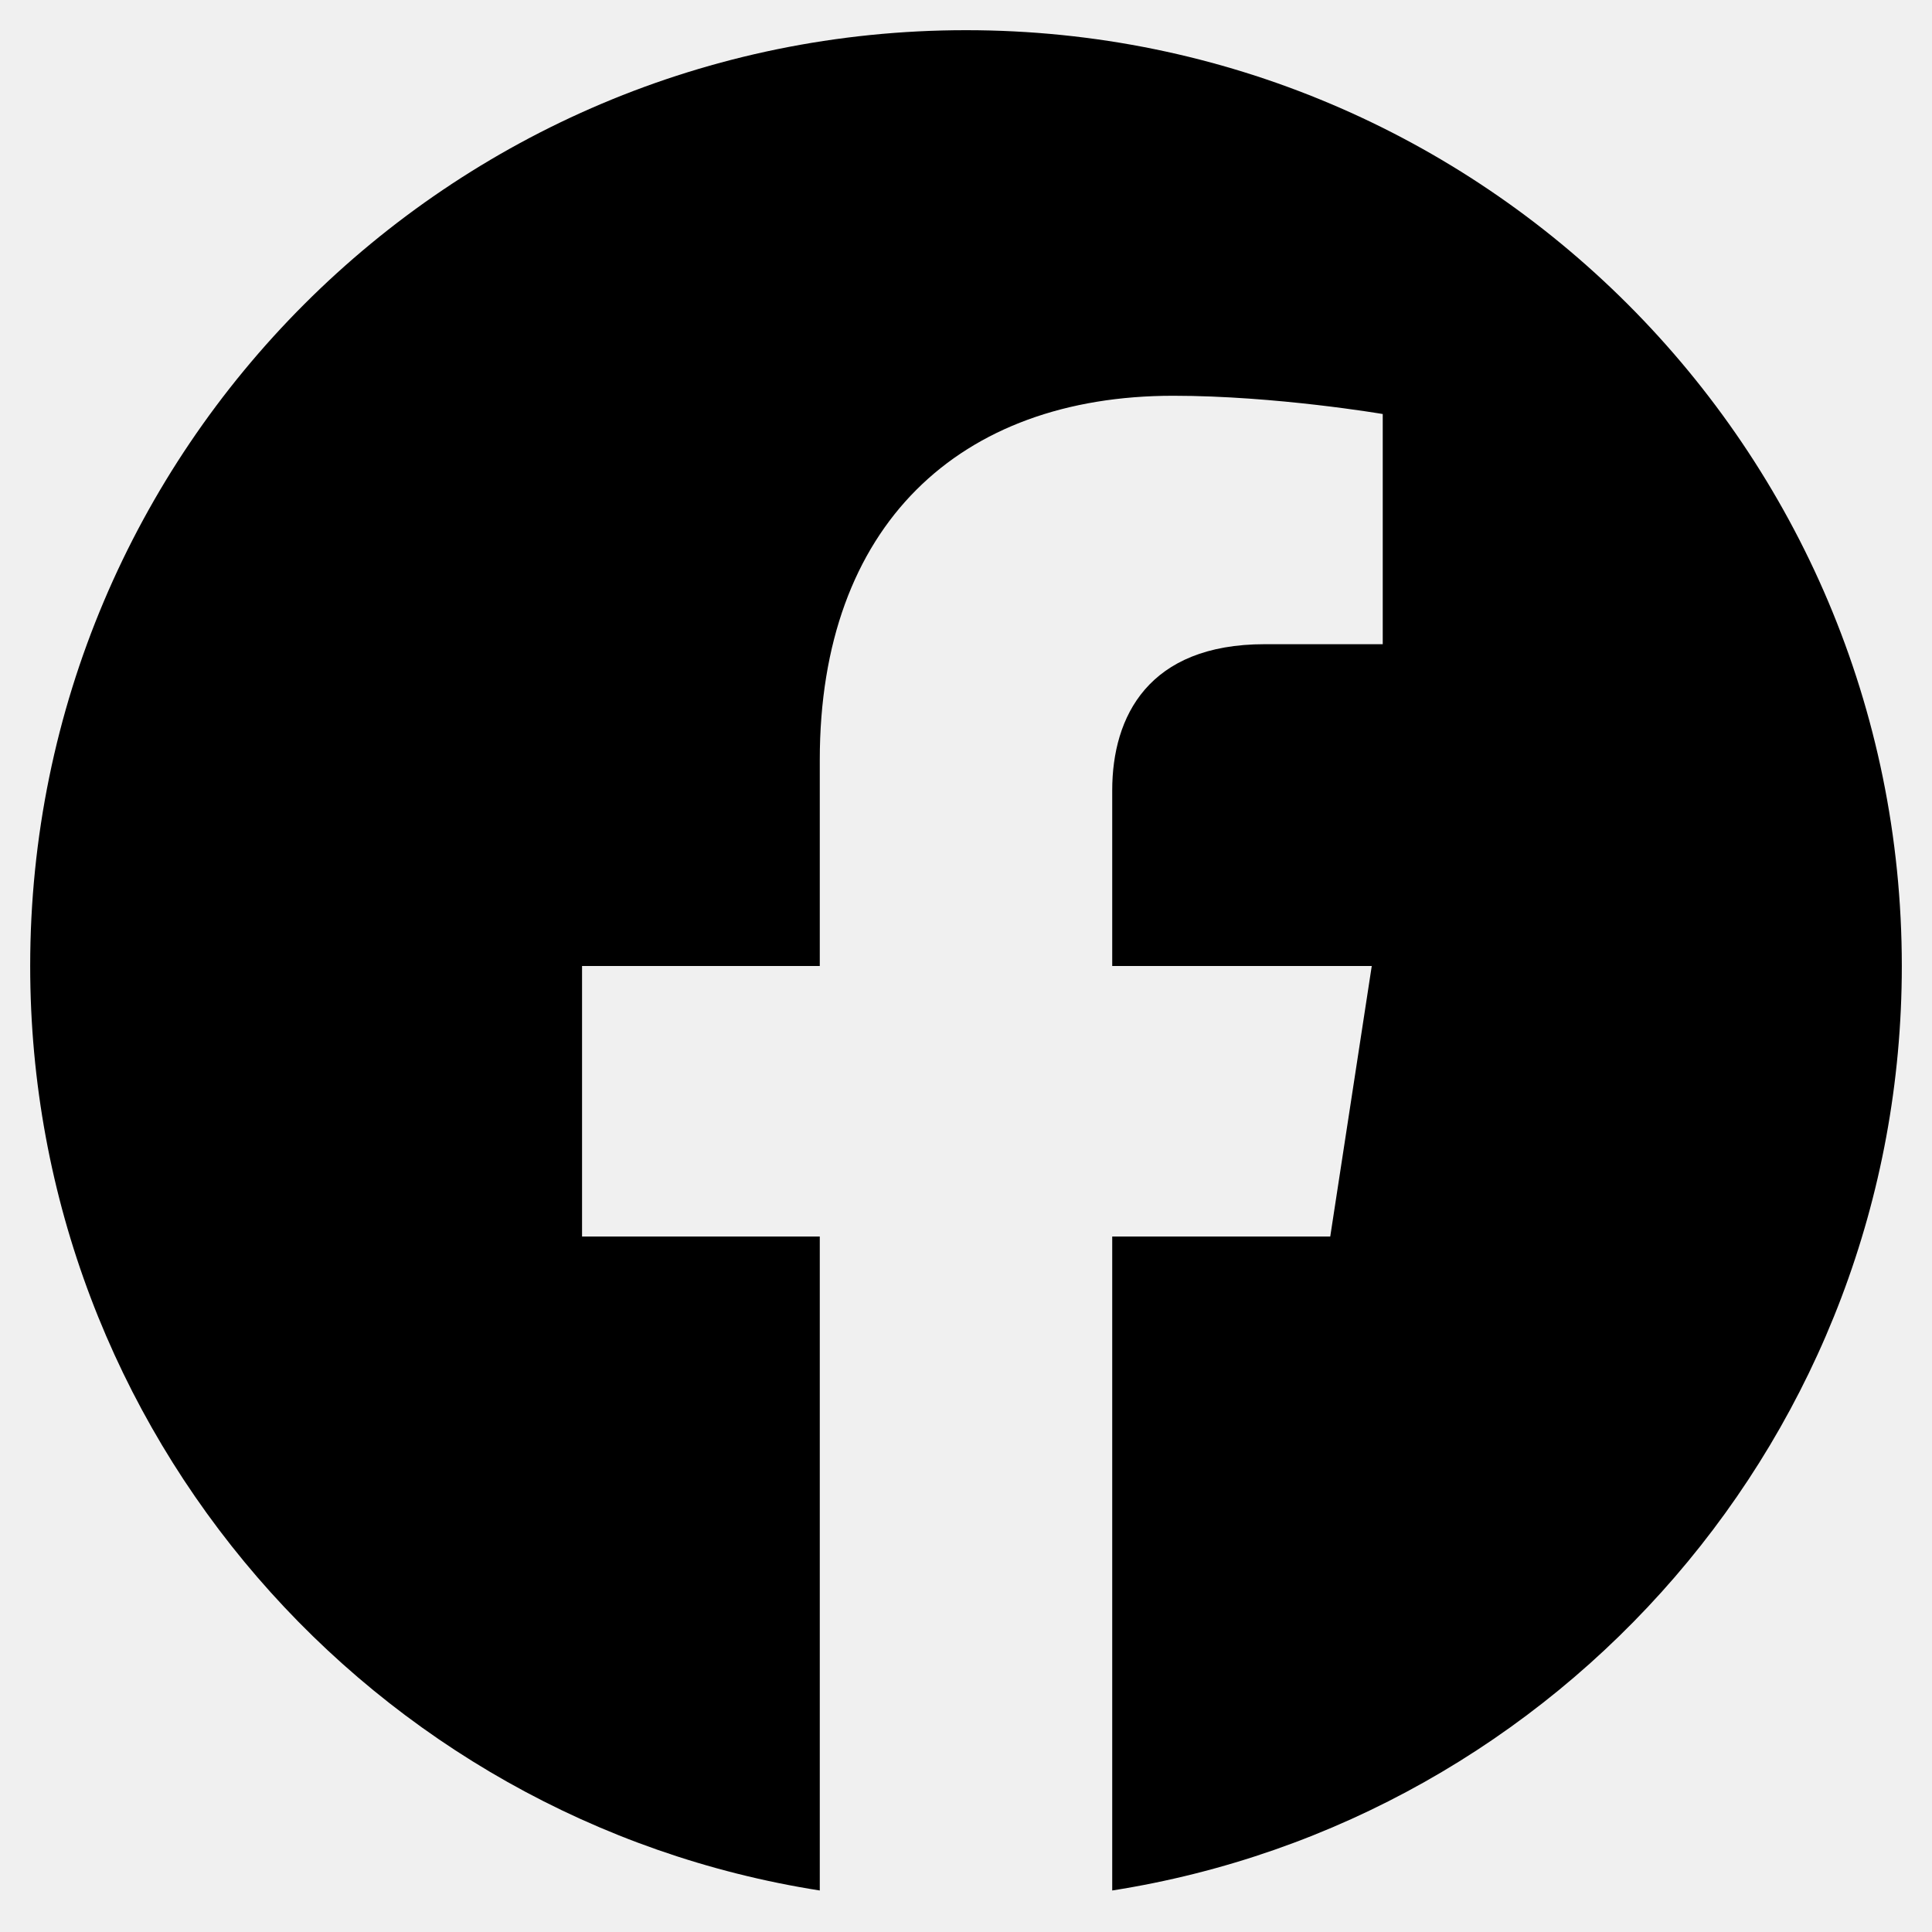
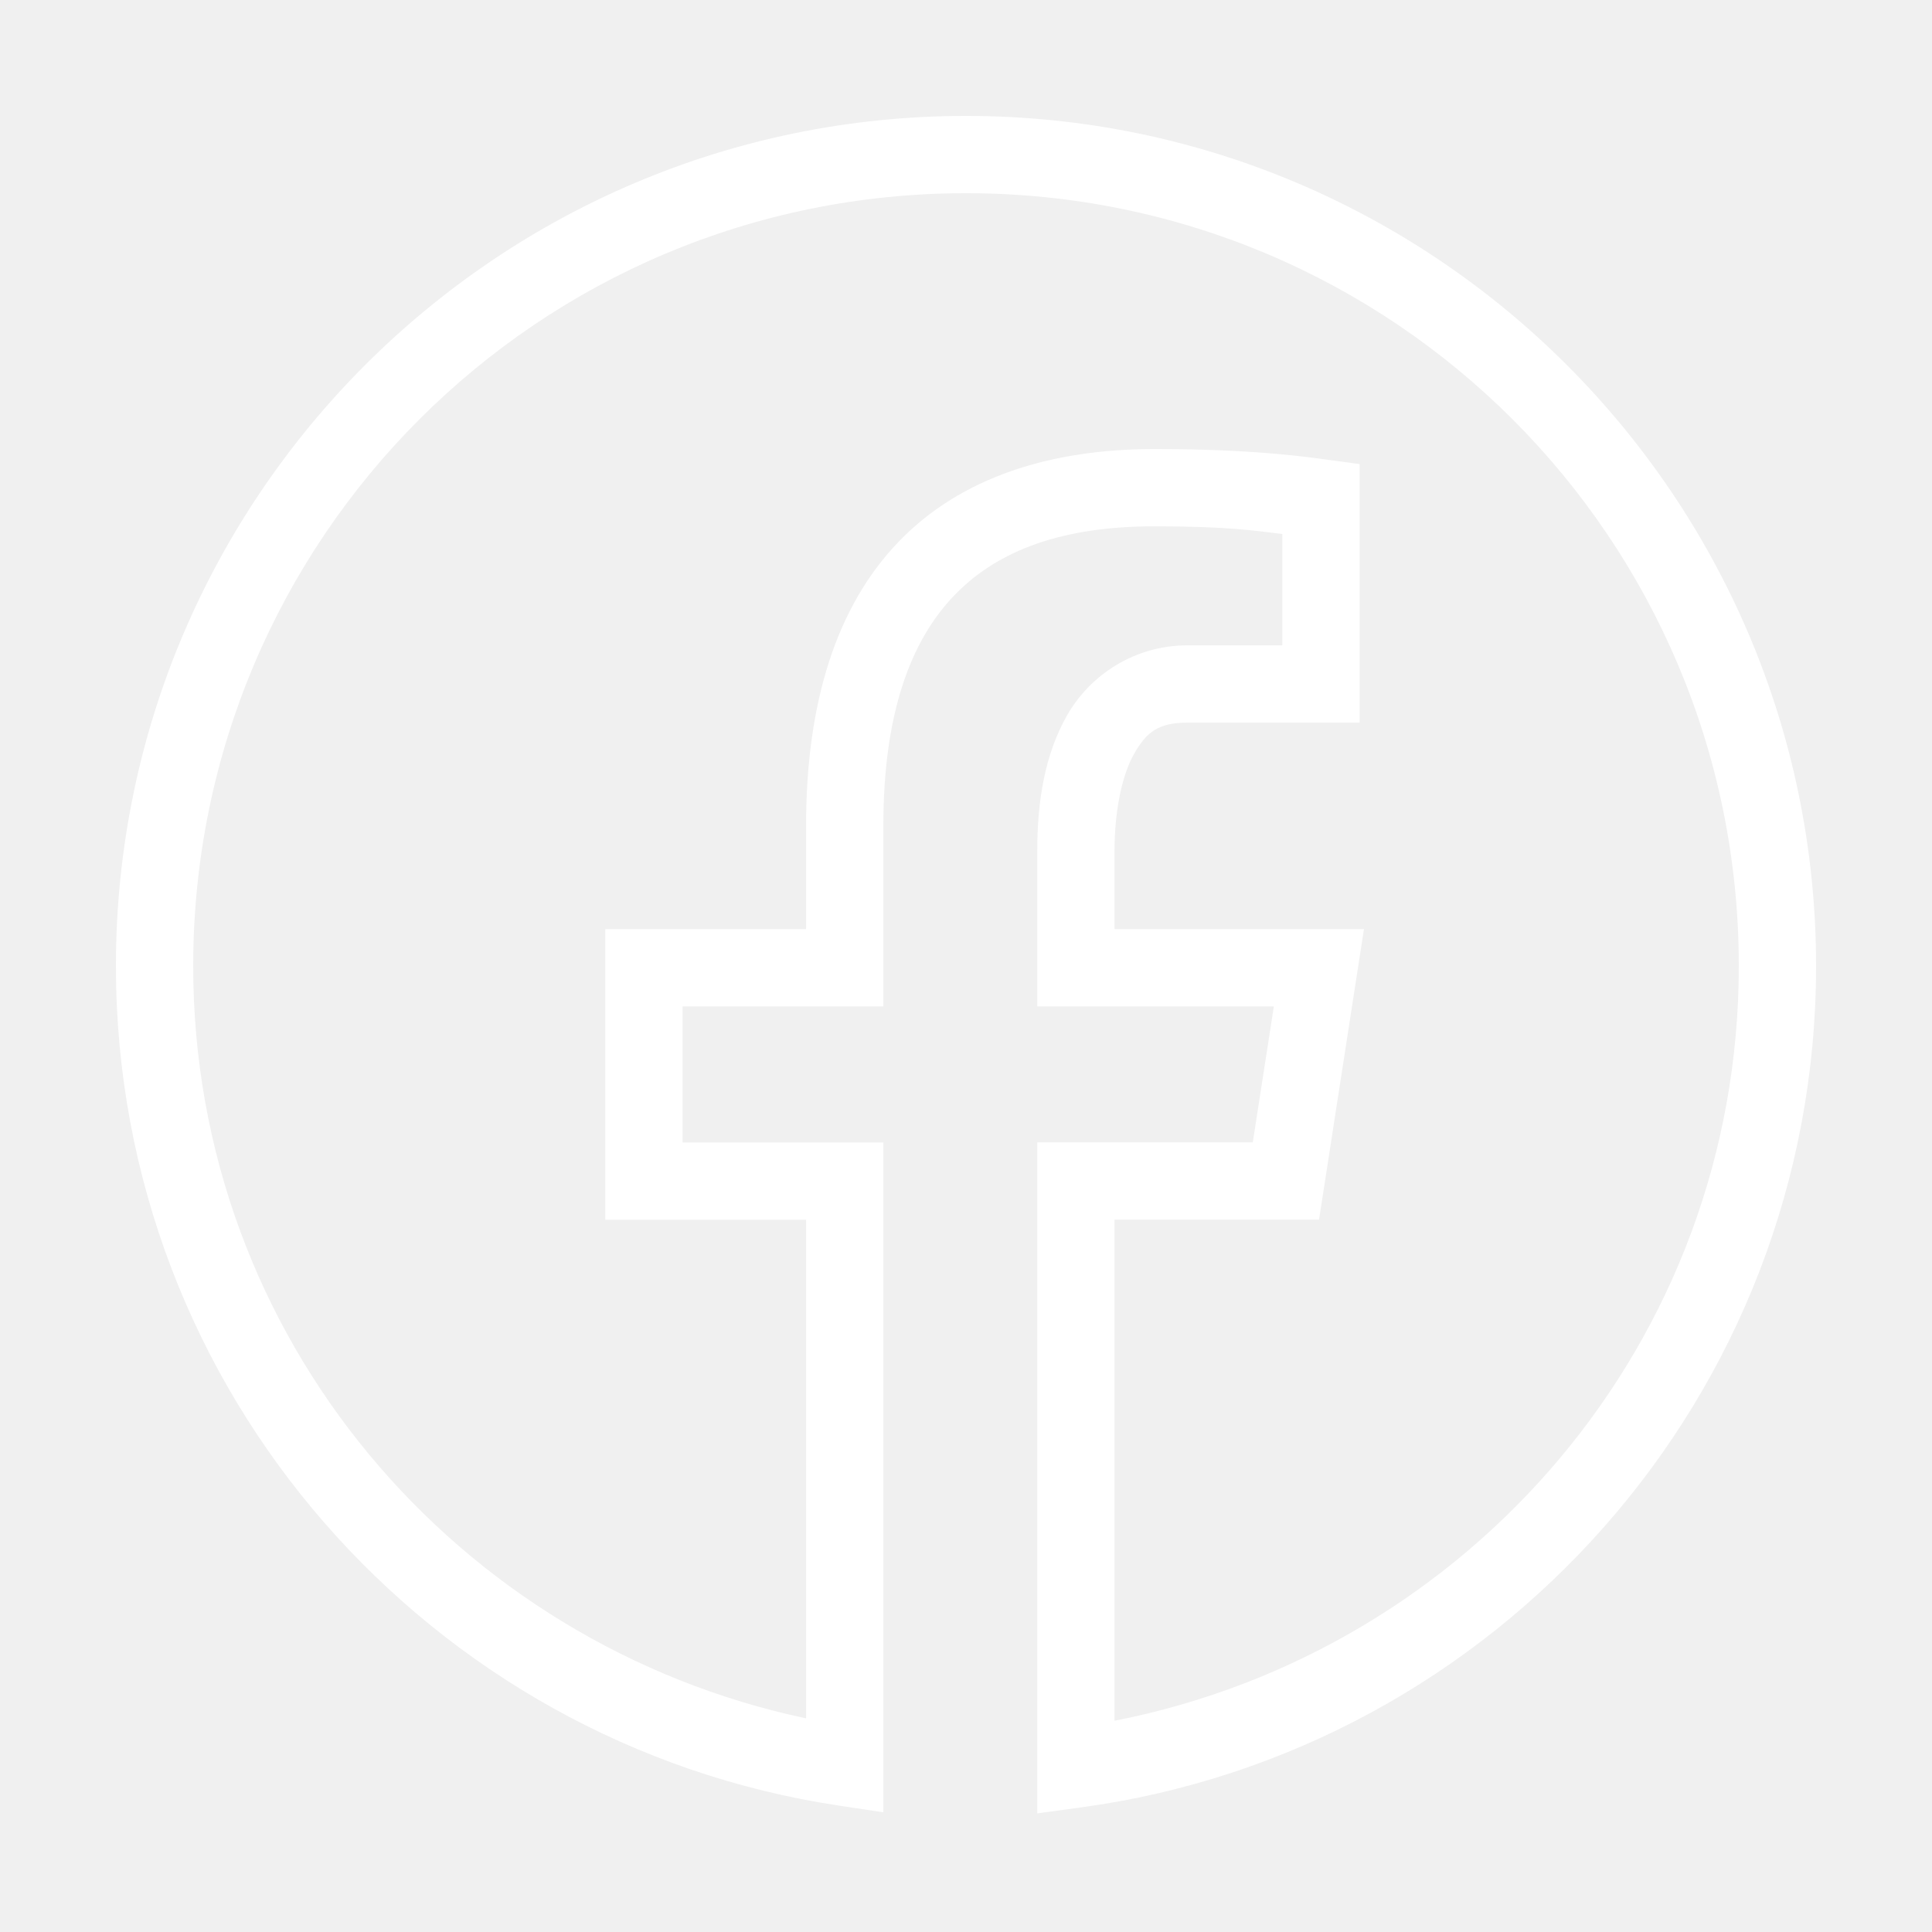
- <svg xmlns="http://www.w3.org/2000/svg" viewBox="0 0 512 512">
-   <path d="M504 256C504 119 393 8 256 8S8 119 8 256c0 123.78 90.69 226.38 209.25 245V327.69h-63V256h63v-54.64c0-62.15 37-96.48 93.67-96.48 27.14 0 55.52 4.84 55.52 4.84v61h-31.28c-30.8 0-40.41 19.12-40.41 38.73V256h68.78l-11 71.69h-57.78V501C413.31 482.38 504 379.78 504 256z" />
+ <svg xmlns="http://www.w3.org/2000/svg" fill="#000000" viewBox="0 0 50 50" width="50px" height="50px">
+   <path d="M 25 3 C 12.862 3 3 12.862 3 25 C 3 36.019 11.128 45.138 21.713 46.729 L 22.861 46.902 L 22.861 29.566 L 17.664 29.566 L 17.664 26.047 L 22.861 26.047 L 22.861 21.373 C 22.861 18.495 23.552 16.599 24.695 15.41 C 25.839 14.221 27.528 13.621 29.879 13.621 C 31.759 13.621 32.49 13.735 33.186 13.82 L 33.186 16.701 L 30.738 16.701 C 29.35 16.701 28.21 17.476 27.619 18.508 C 27.028 19.54 26.844 20.772 26.844 22.027 L 26.844 26.045 L 32.967 26.045 L 32.422 29.564 L 26.844 29.564 L 26.844 46.93 L 27.979 46.775 C 38.714 45.319 47 36.127 47 25 C 47 12.862 37.138 3 25 3 z M 25 5 C 36.058 5 45 13.942 45 25 C 45 34.73 38.036 42.732 28.844 44.533 L 28.844 31.564 L 34.137 31.564 L 35.299 24.045 L 28.844 24.045 L 28.844 22.027 C 28.844 20.99 29.034 20.06 29.354 19.502 C 29.673 18.944 29.982 18.701 30.738 18.701 L 35.186 18.701 L 35.186 12.01 L 34.318 11.893 C 33.719 11.811 32.349 11.621 29.879 11.621 C 27.176 11.621 24.856 12.357 23.254 14.023 C 21.652 15.689 20.861 18.17 20.861 21.373 L 20.861 24.047 L 15.664 24.047 L 15.664 31.566 L 20.861 31.566 L 20.861 44.471 C 11.817 42.555 5 34.624 5 25 C 5 13.942 13.942 5 25 5 z" fill="#ffffff" />
</svg>
